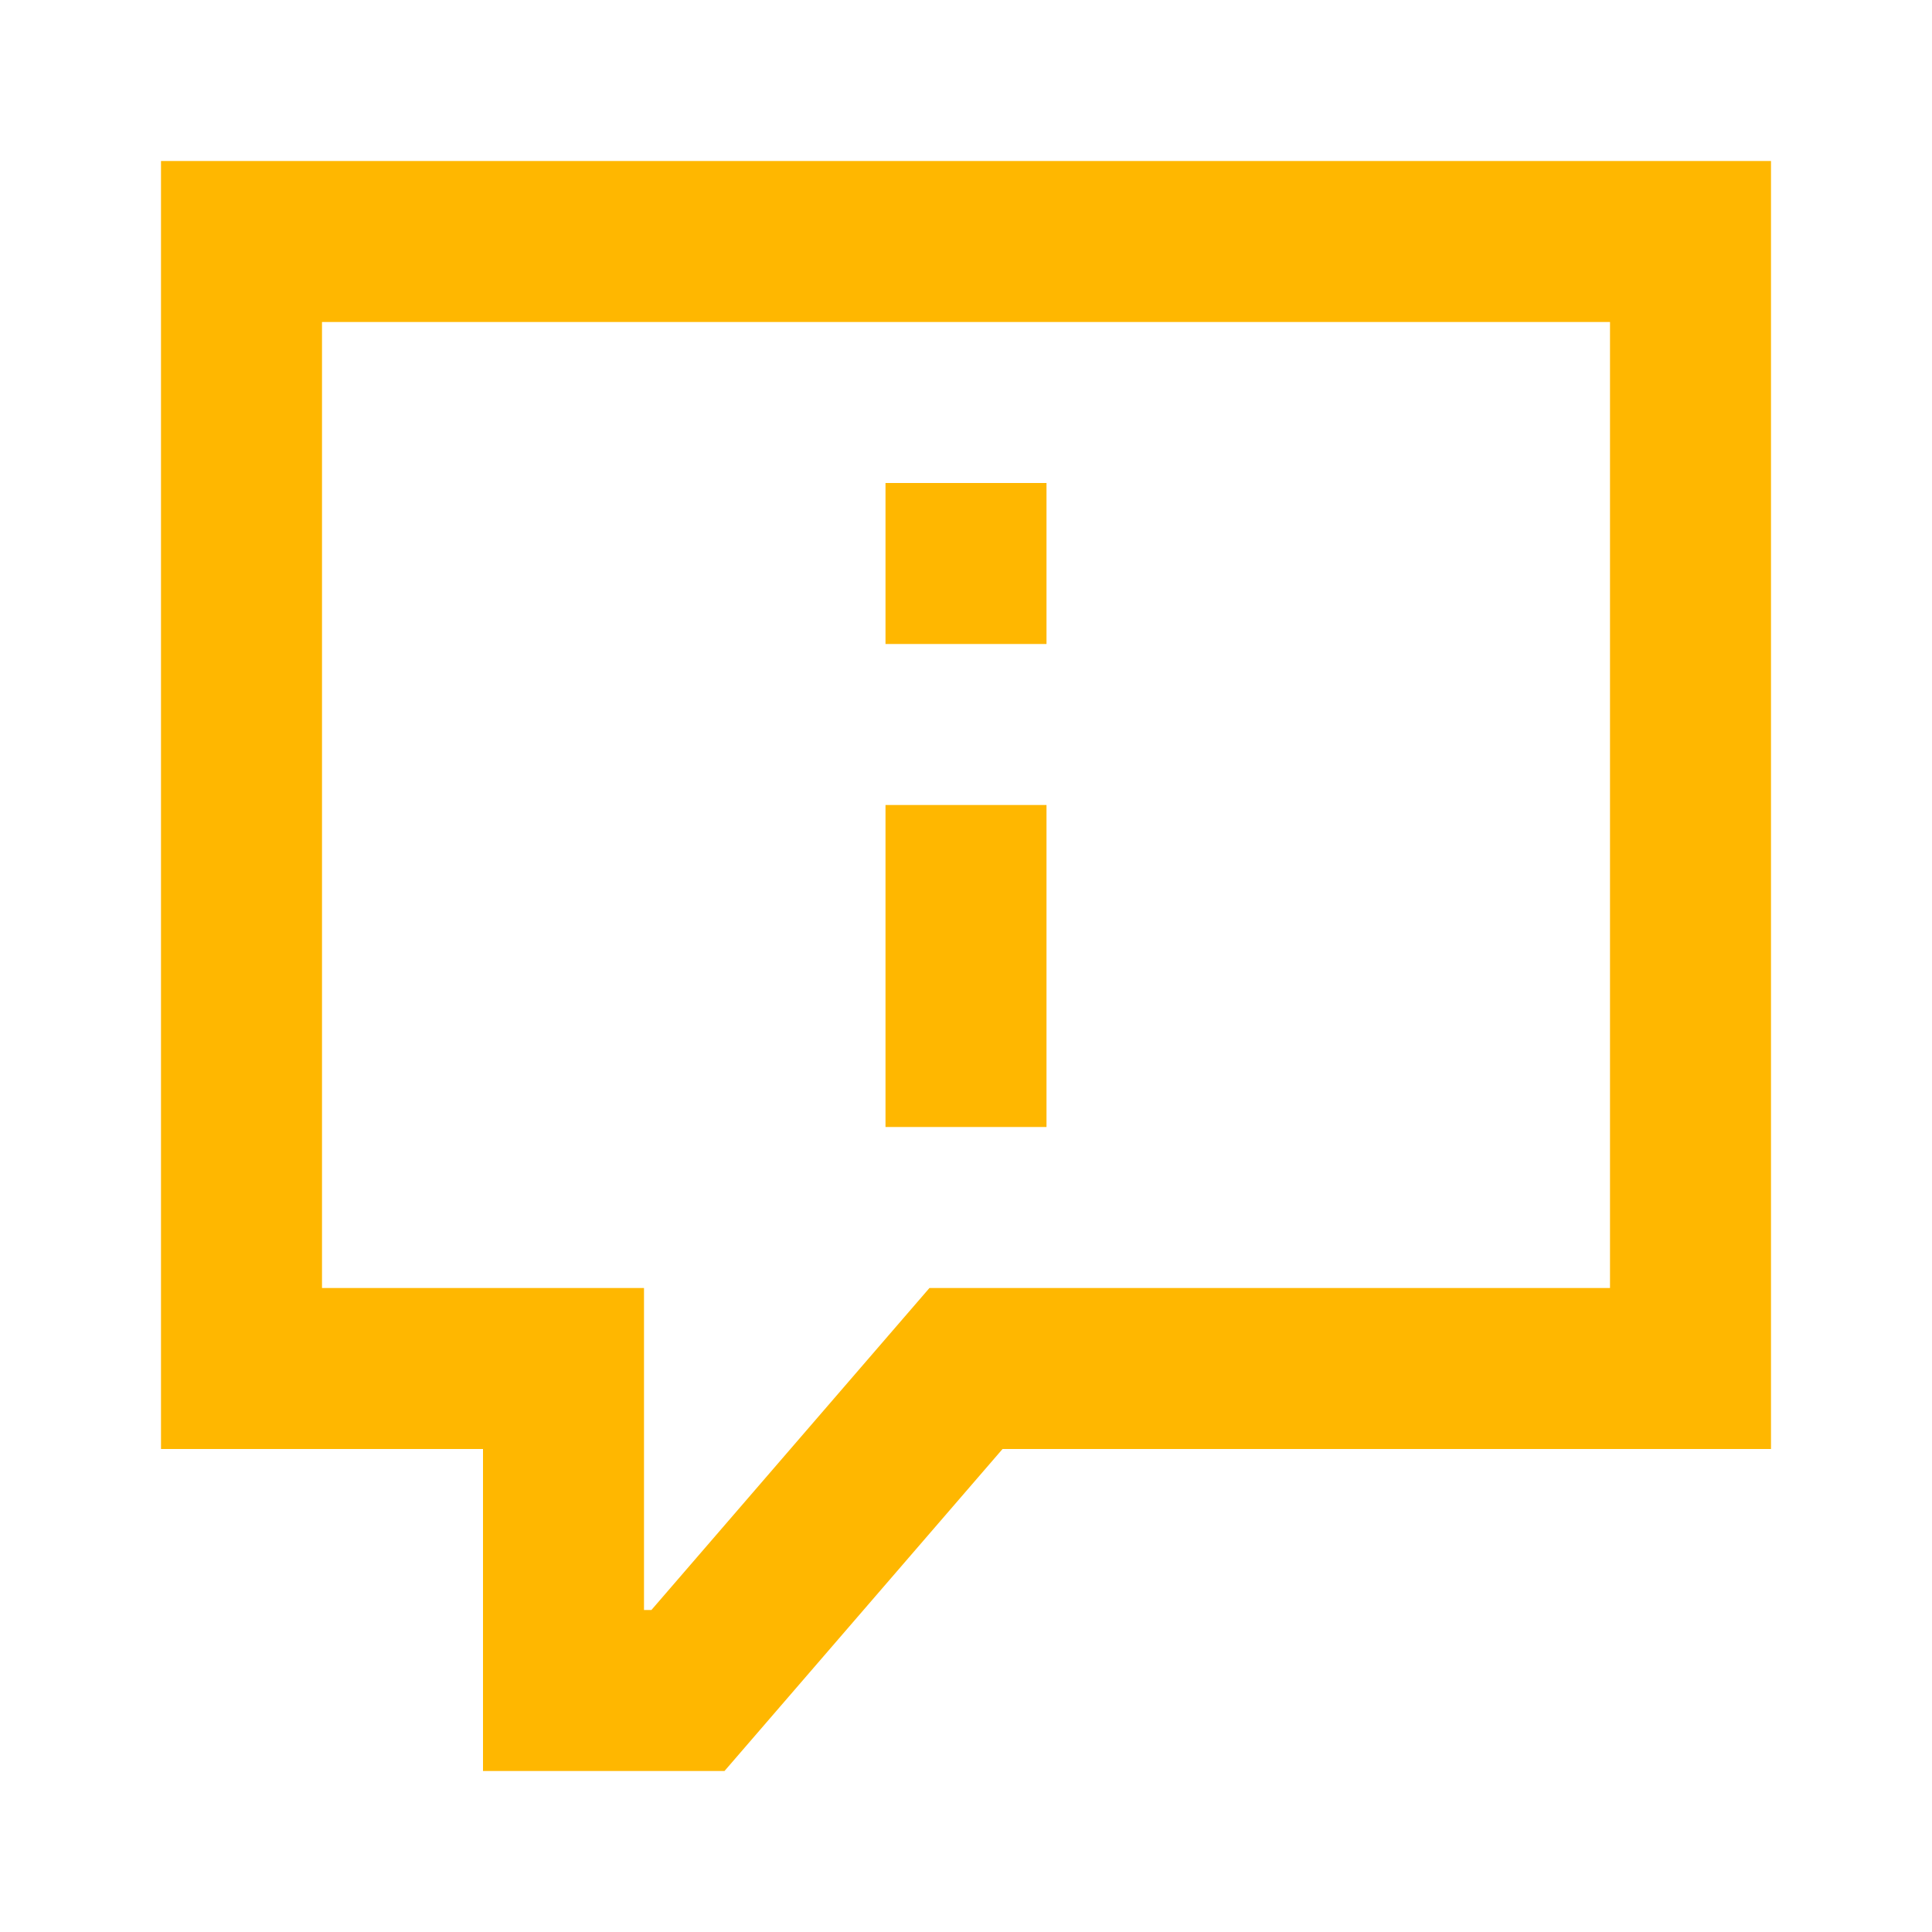
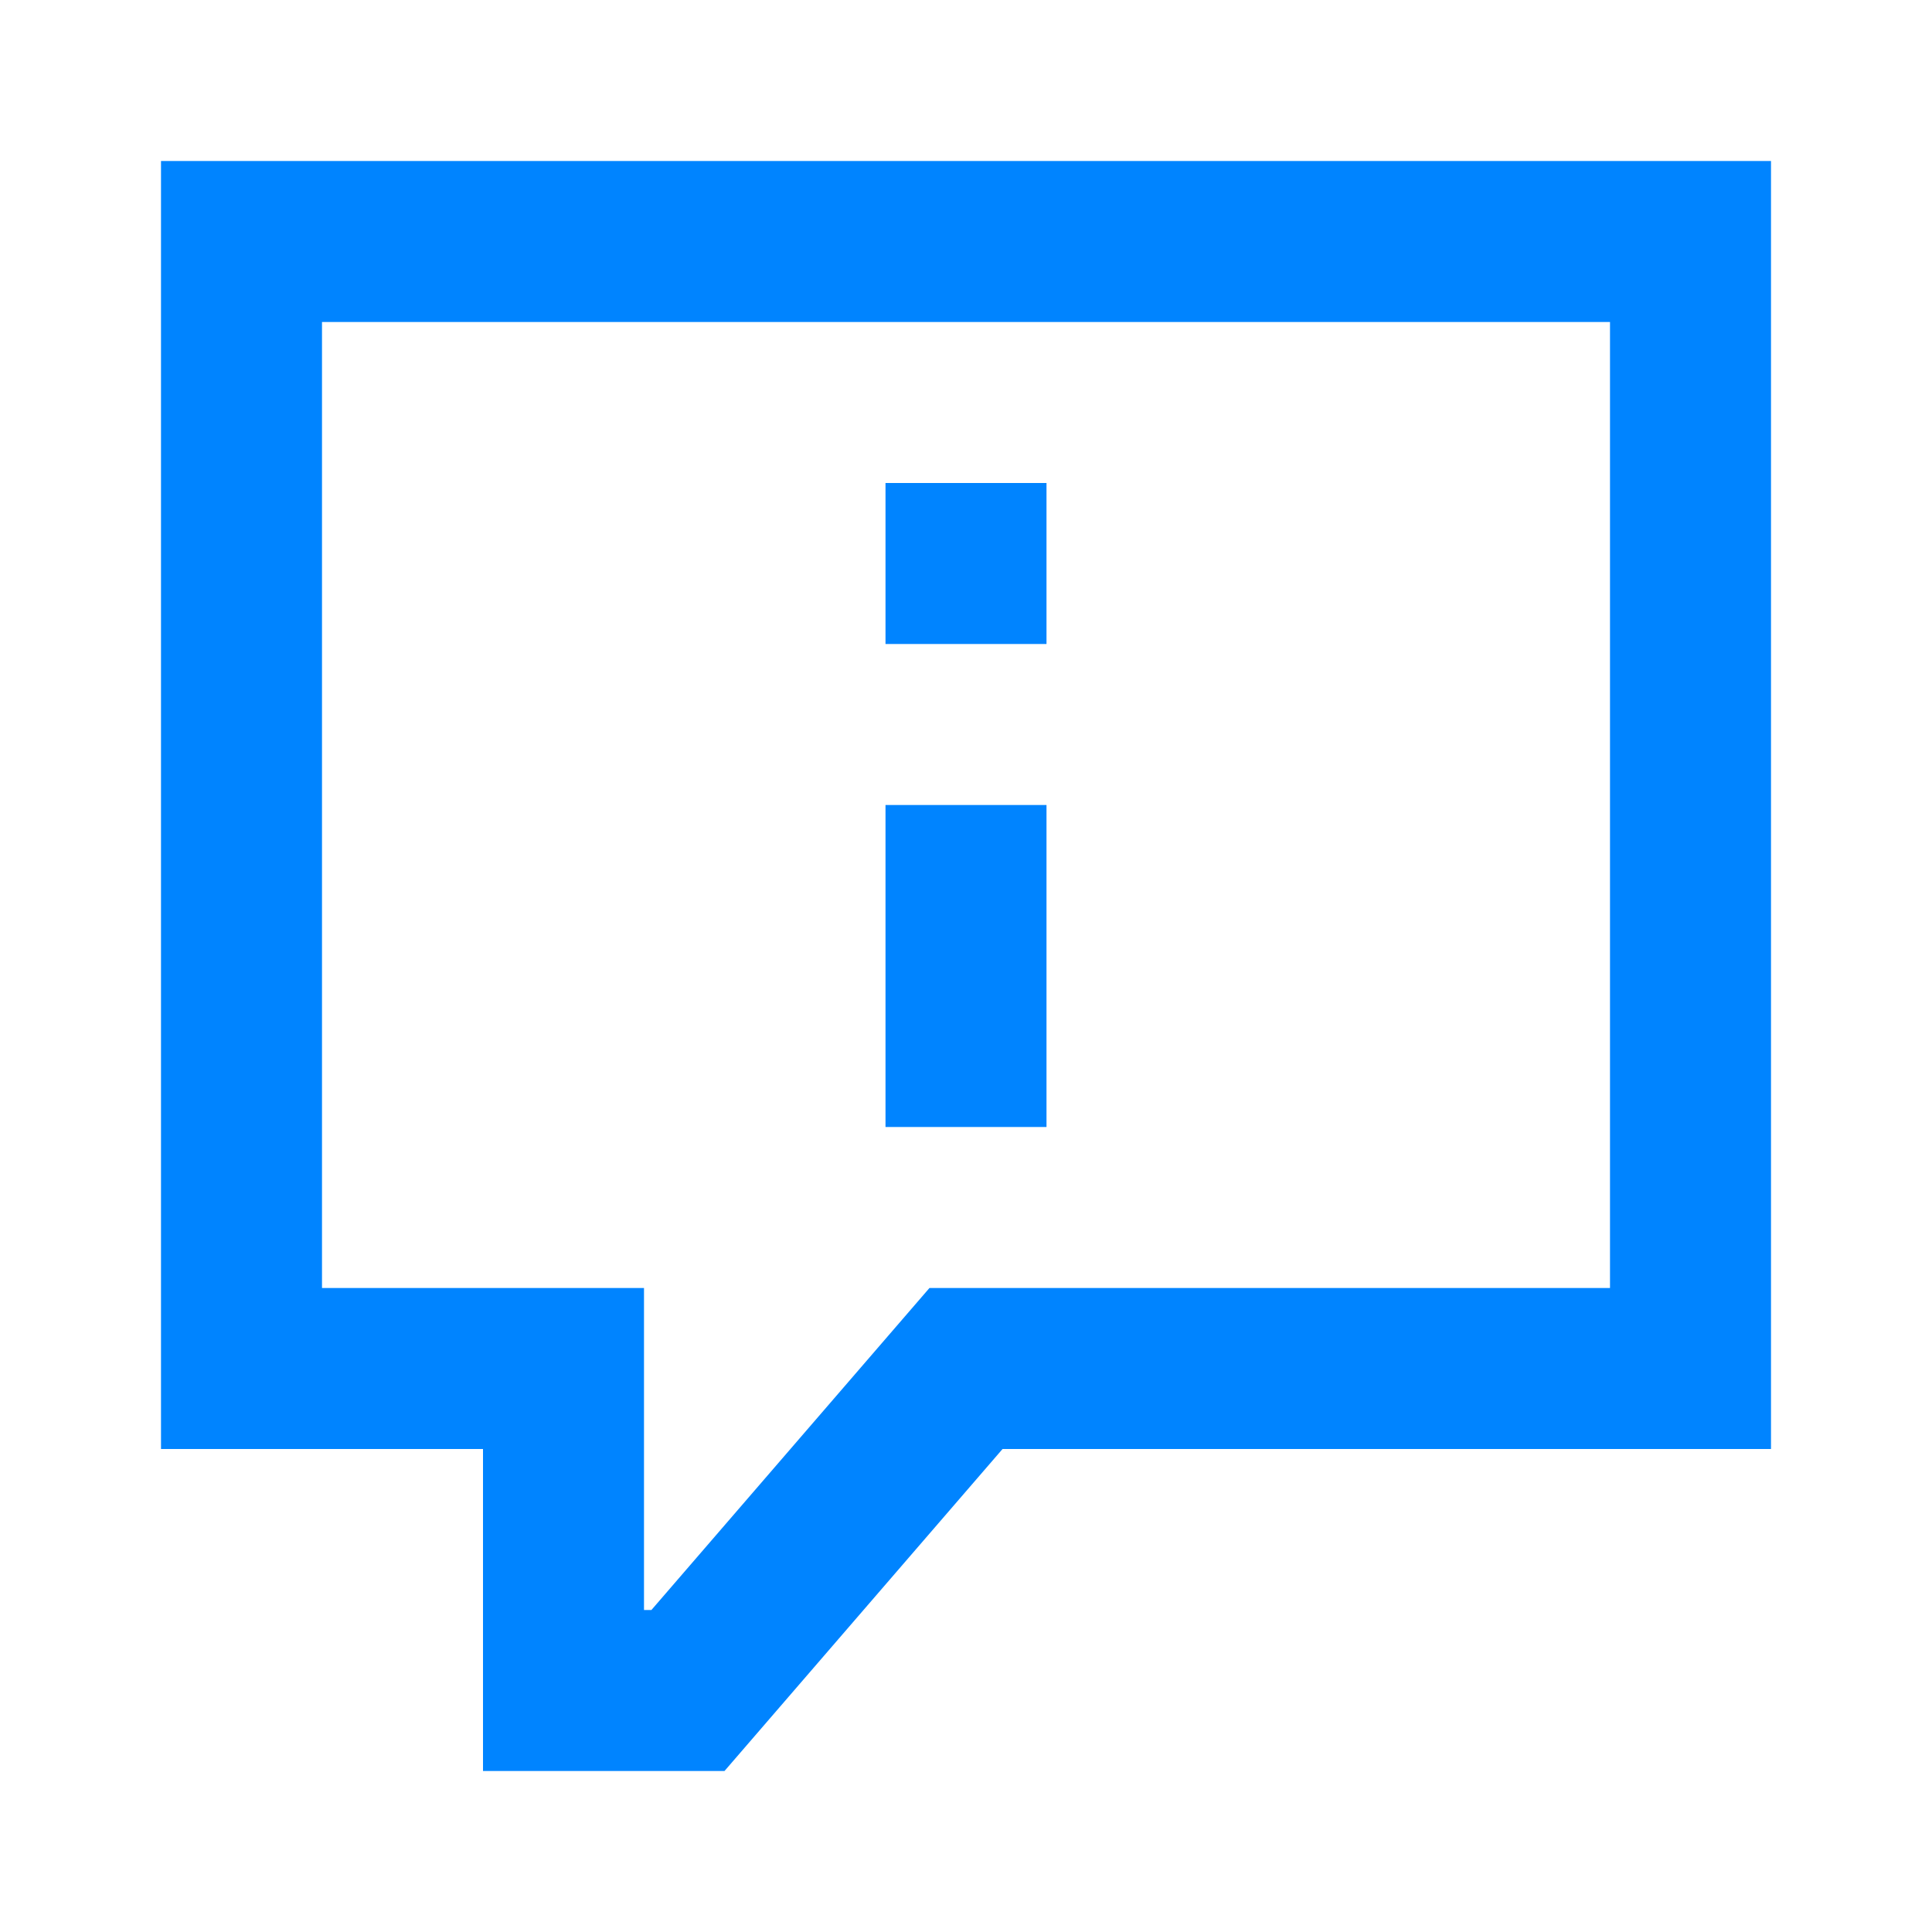
<svg xmlns="http://www.w3.org/2000/svg" width="24" height="24" viewBox="0 0 24 24" fill="none">
-   <path d="M22 18H12.454L9 22H6V18H2V2H22V18ZM4 16H8V20H8.092L11.546 16H20V4H4V16ZM13 14H11V10H13V14ZM13 8H11V6H13V8Z" fill="#FFB700" />
+   <path d="M22 18H12.454L9 22H6V18H2V2H22V18ZM4 16H8V20H8.092L11.546 16H20V4H4V16ZM13 14H11V10H13V14ZM13 8H11V6H13V8Z" fill="#0084FF" />
</svg>
